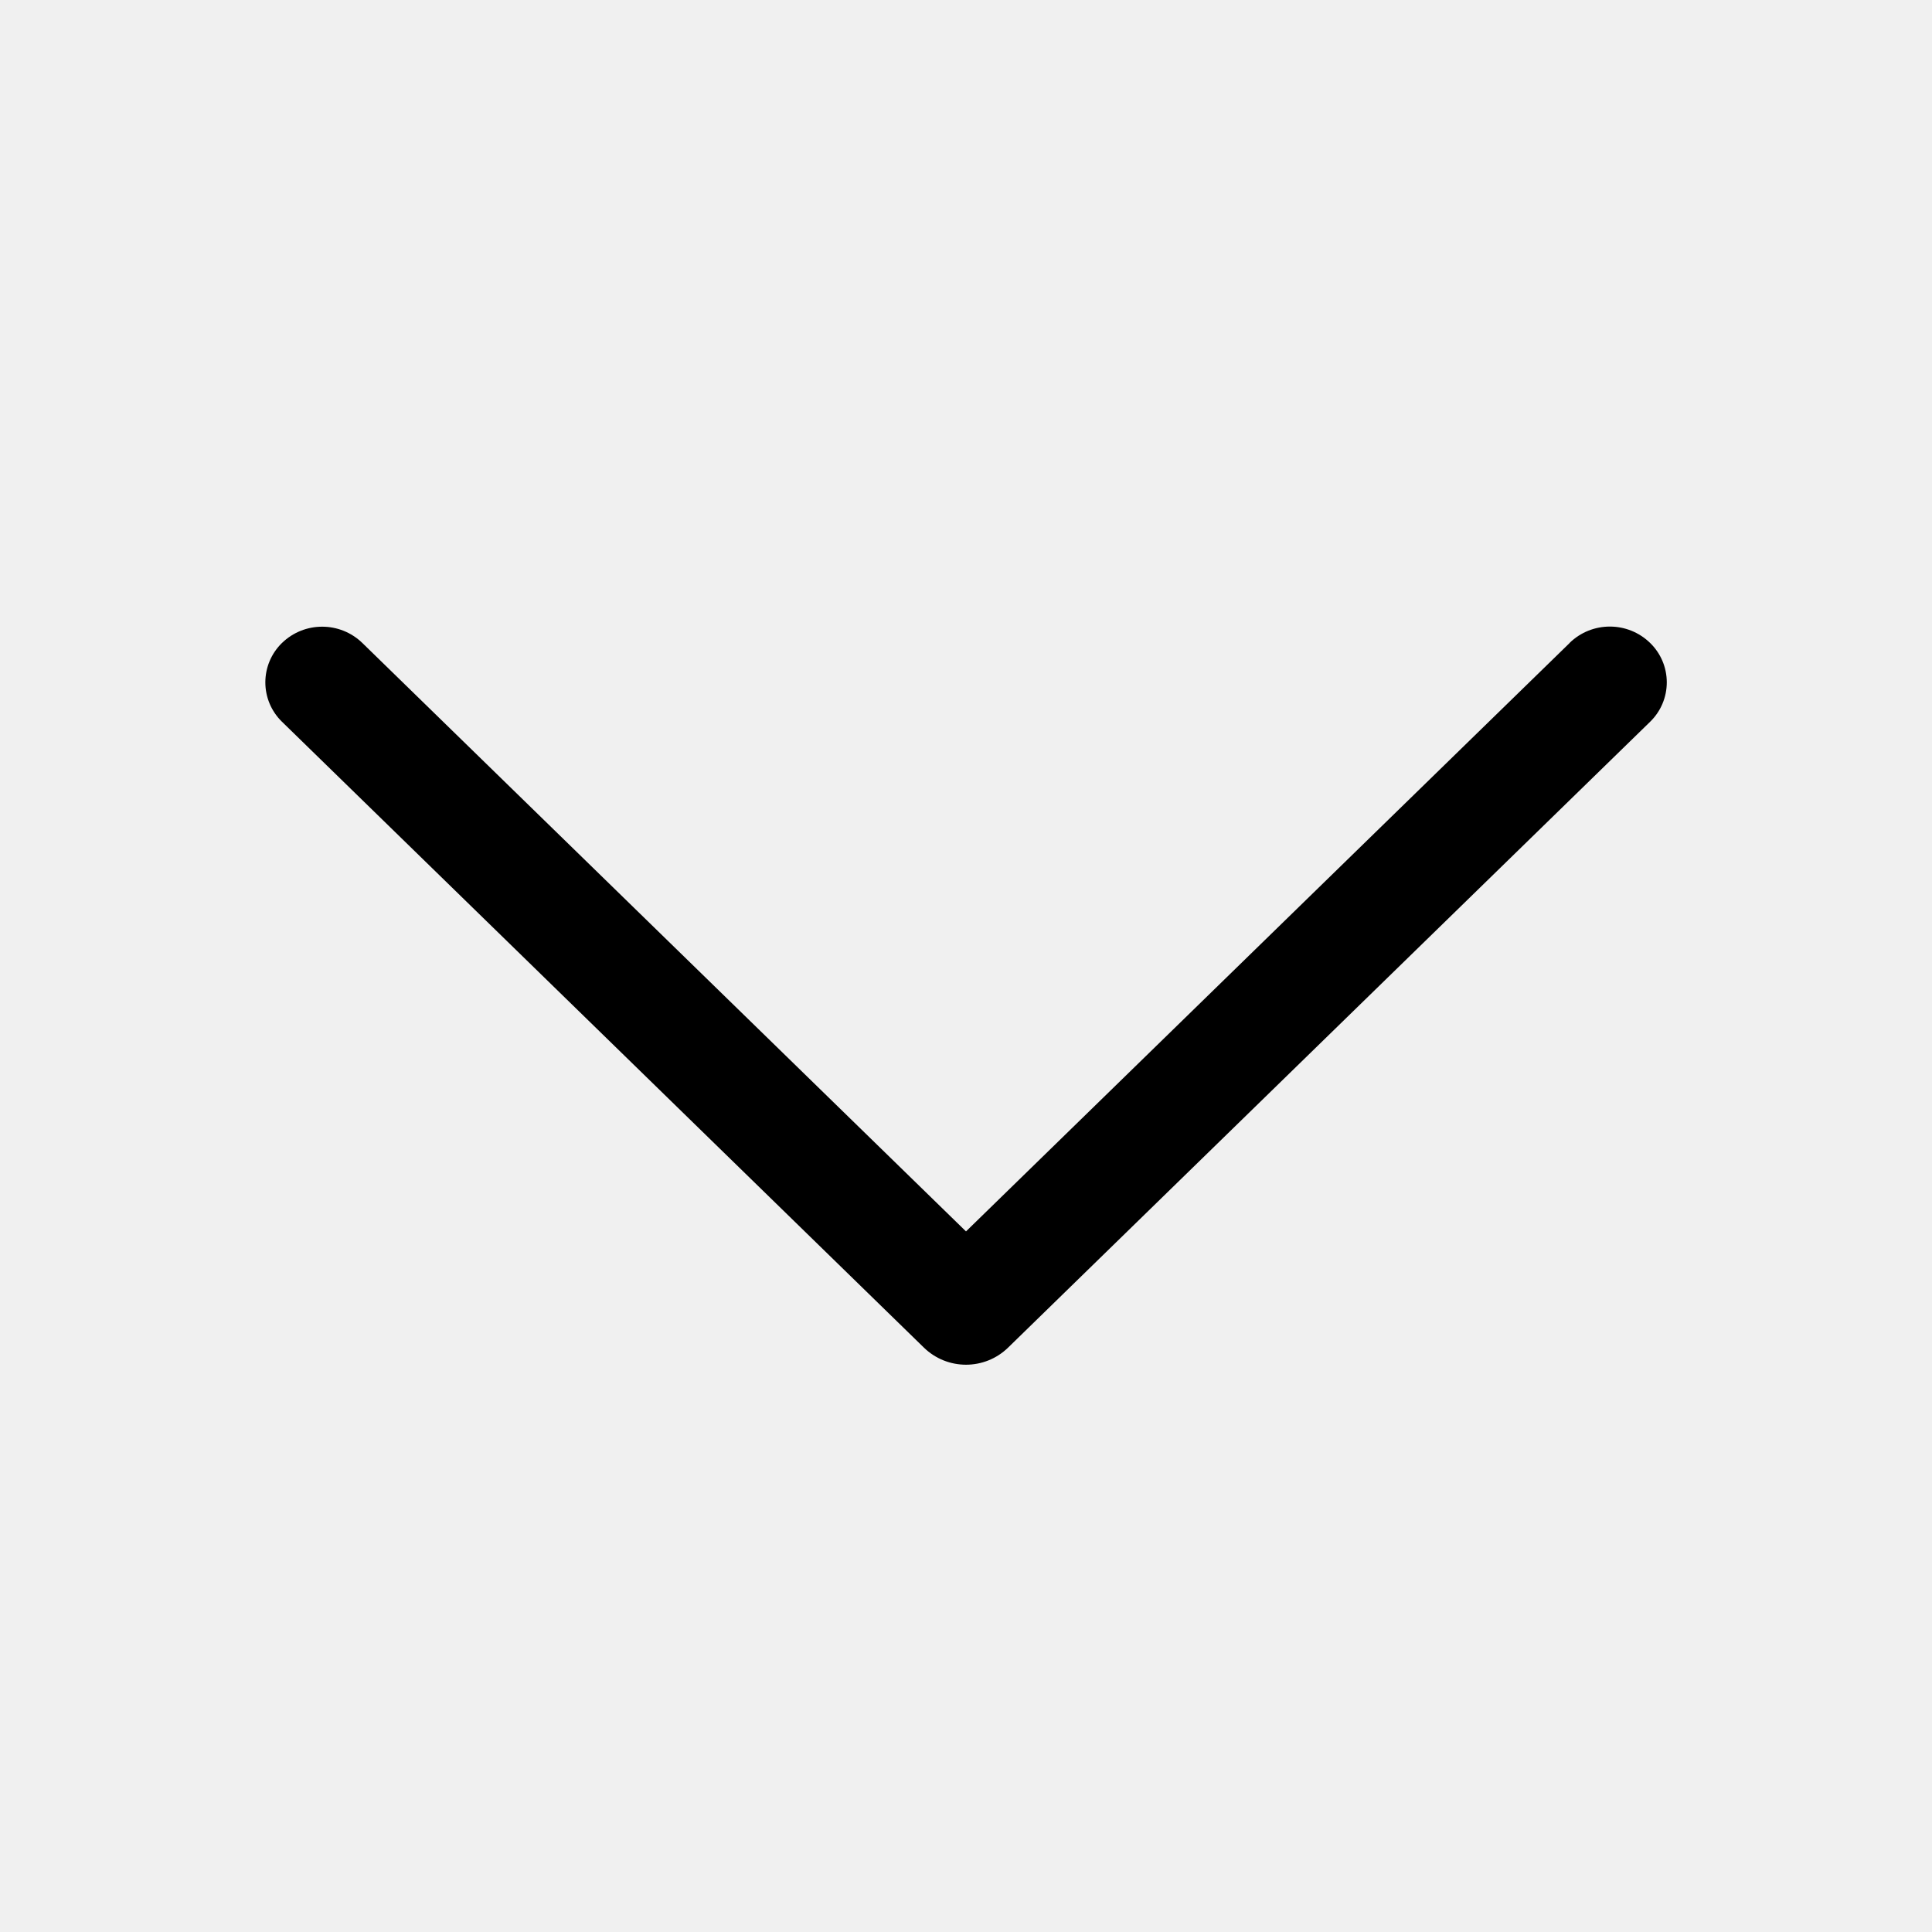
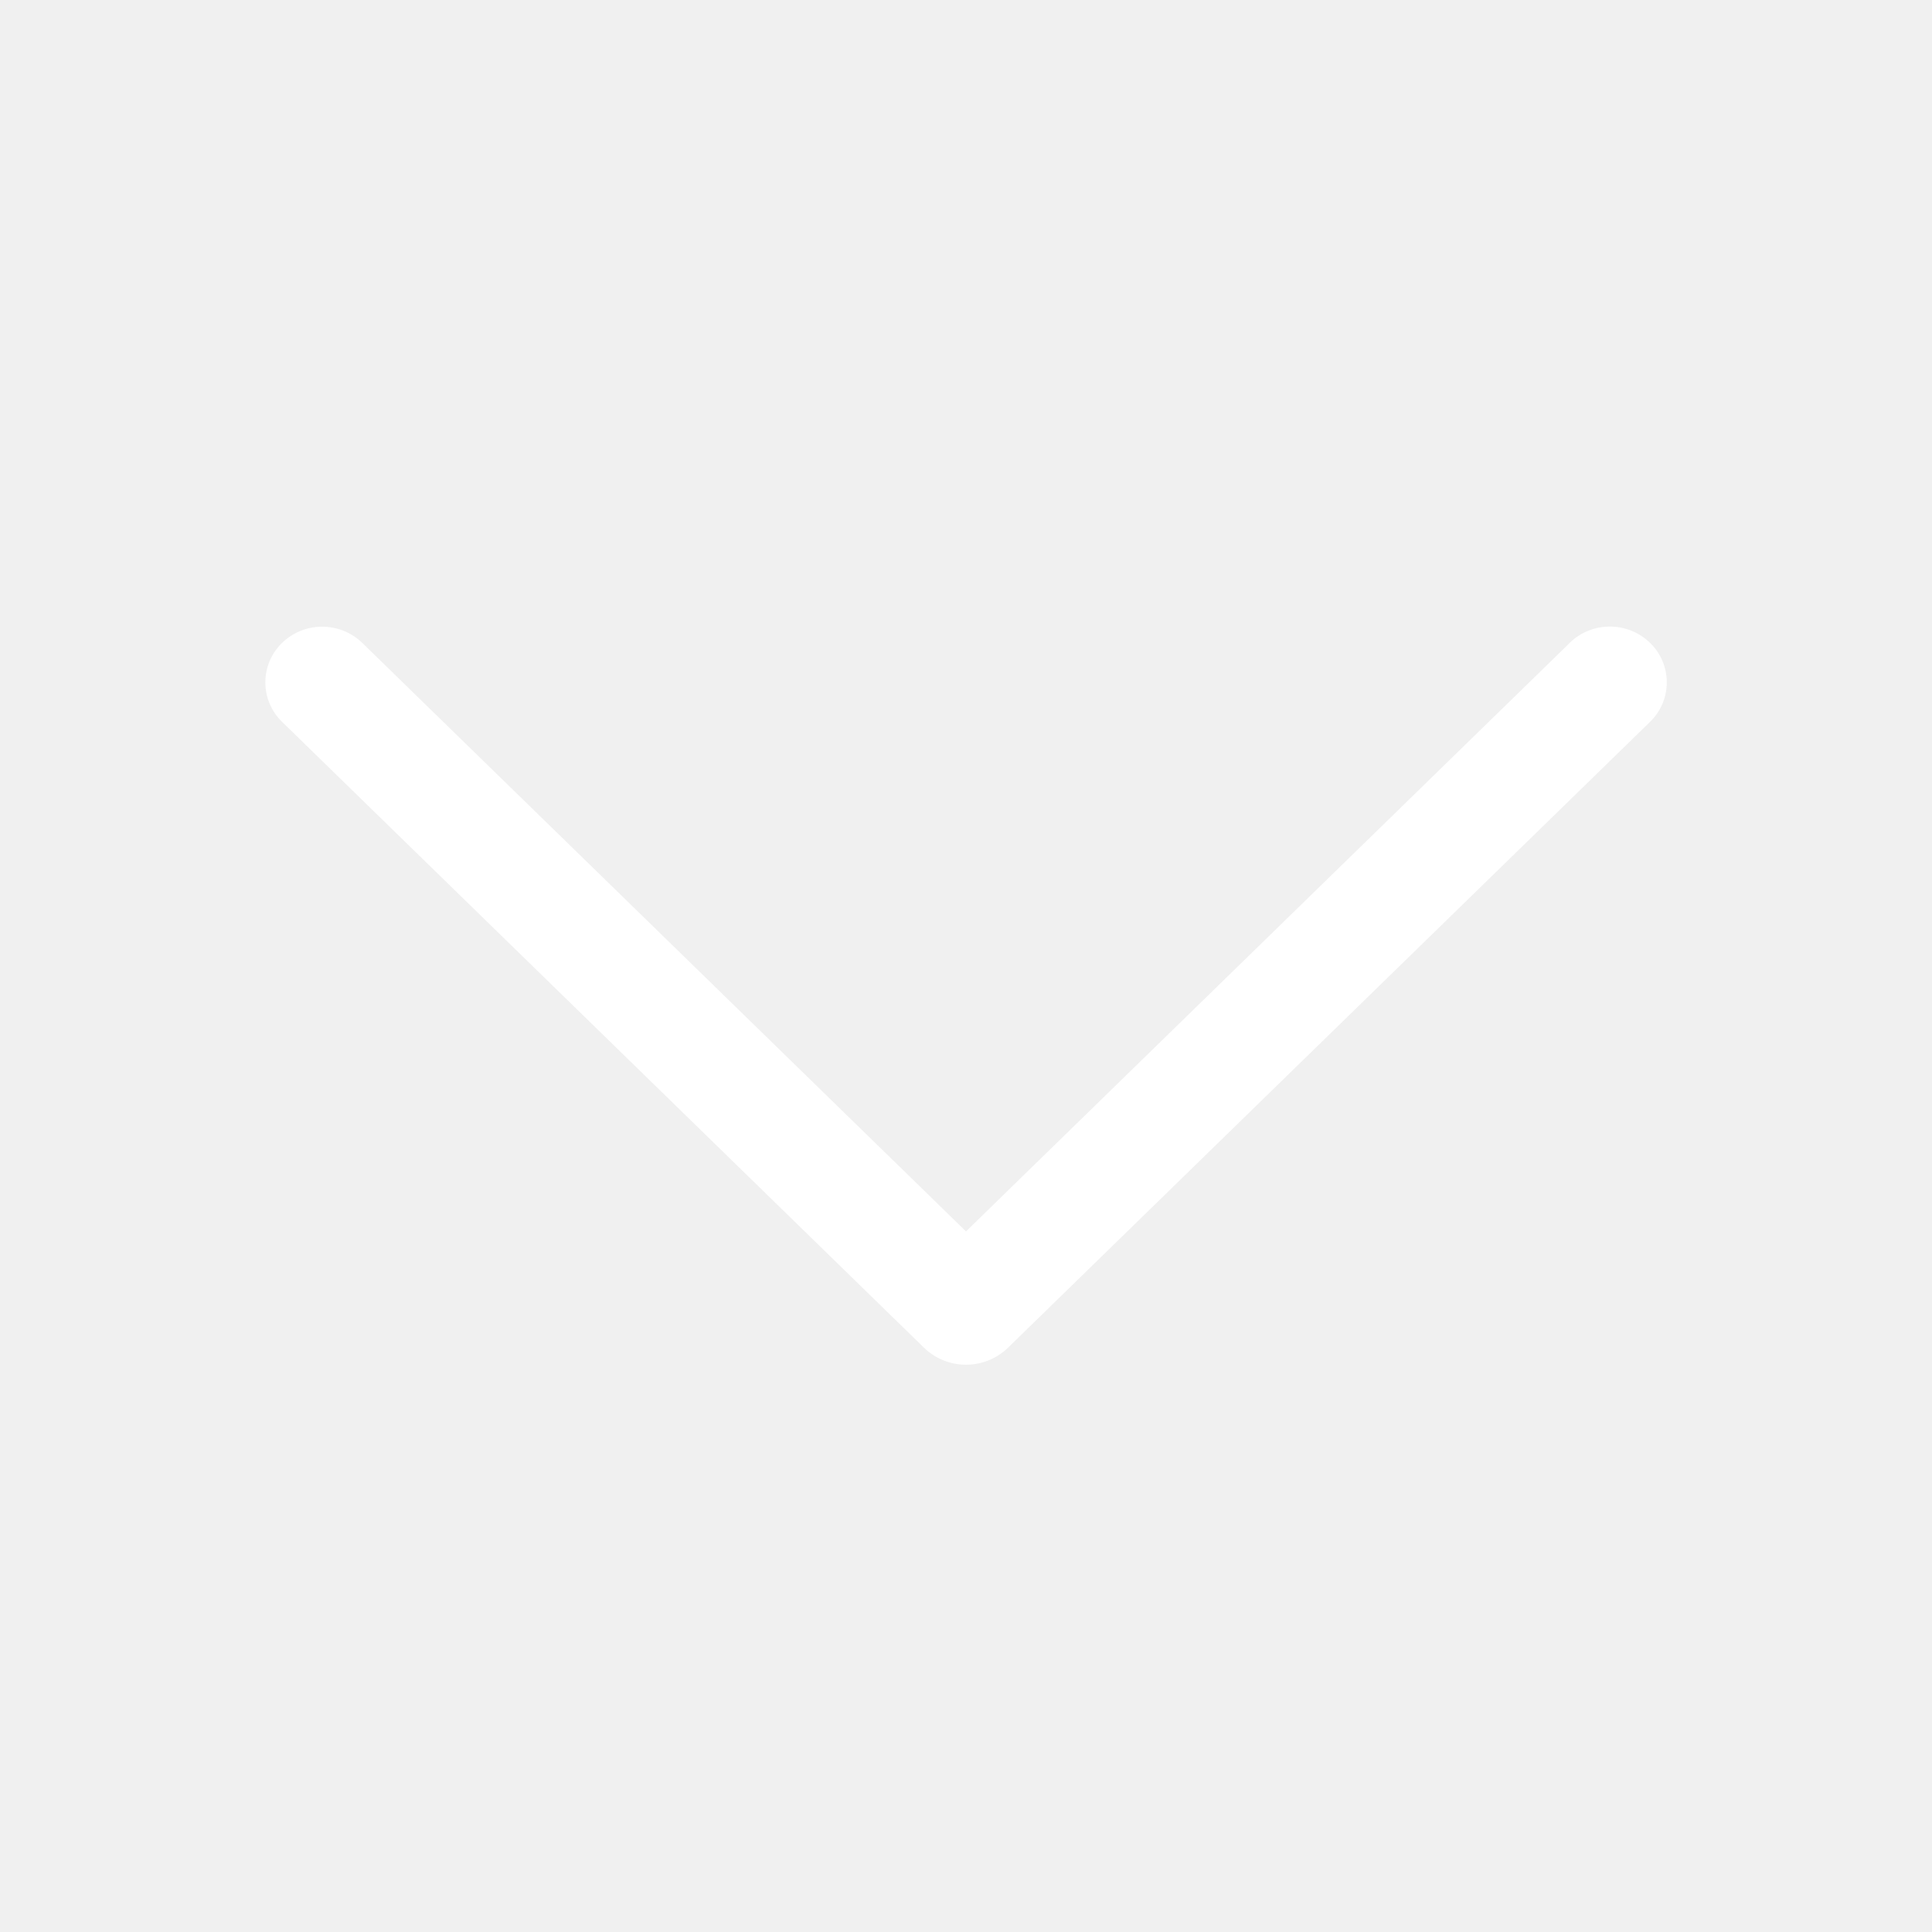
<svg xmlns="http://www.w3.org/2000/svg" width="800px" height="800px" viewBox="0 0 1024 1024">
-   <path fill="#000000" d="M831.872 340.864 512 652.672 192.128 340.864a30.592 30.592 0 0 0-42.752 0 29.12 29.12 0 0 0 0 41.6L489.664 714.24a32 32 0 0 0 44.672 0l340.288-331.712a29.12 29.12 0 0 0 0-41.728 30.592 30.592 0 0 0-42.752 0z" />
+   <path fill="#fff" d="M831.872 340.864 512 652.672 192.128 340.864a30.592 30.592 0 0 0-42.752 0 29.12 29.12 0 0 0 0 41.6L489.664 714.24a32 32 0 0 0 44.672 0l340.288-331.712a29.12 29.12 0 0 0 0-41.728 30.592 30.592 0 0 0-42.752 0z" />
</svg>
